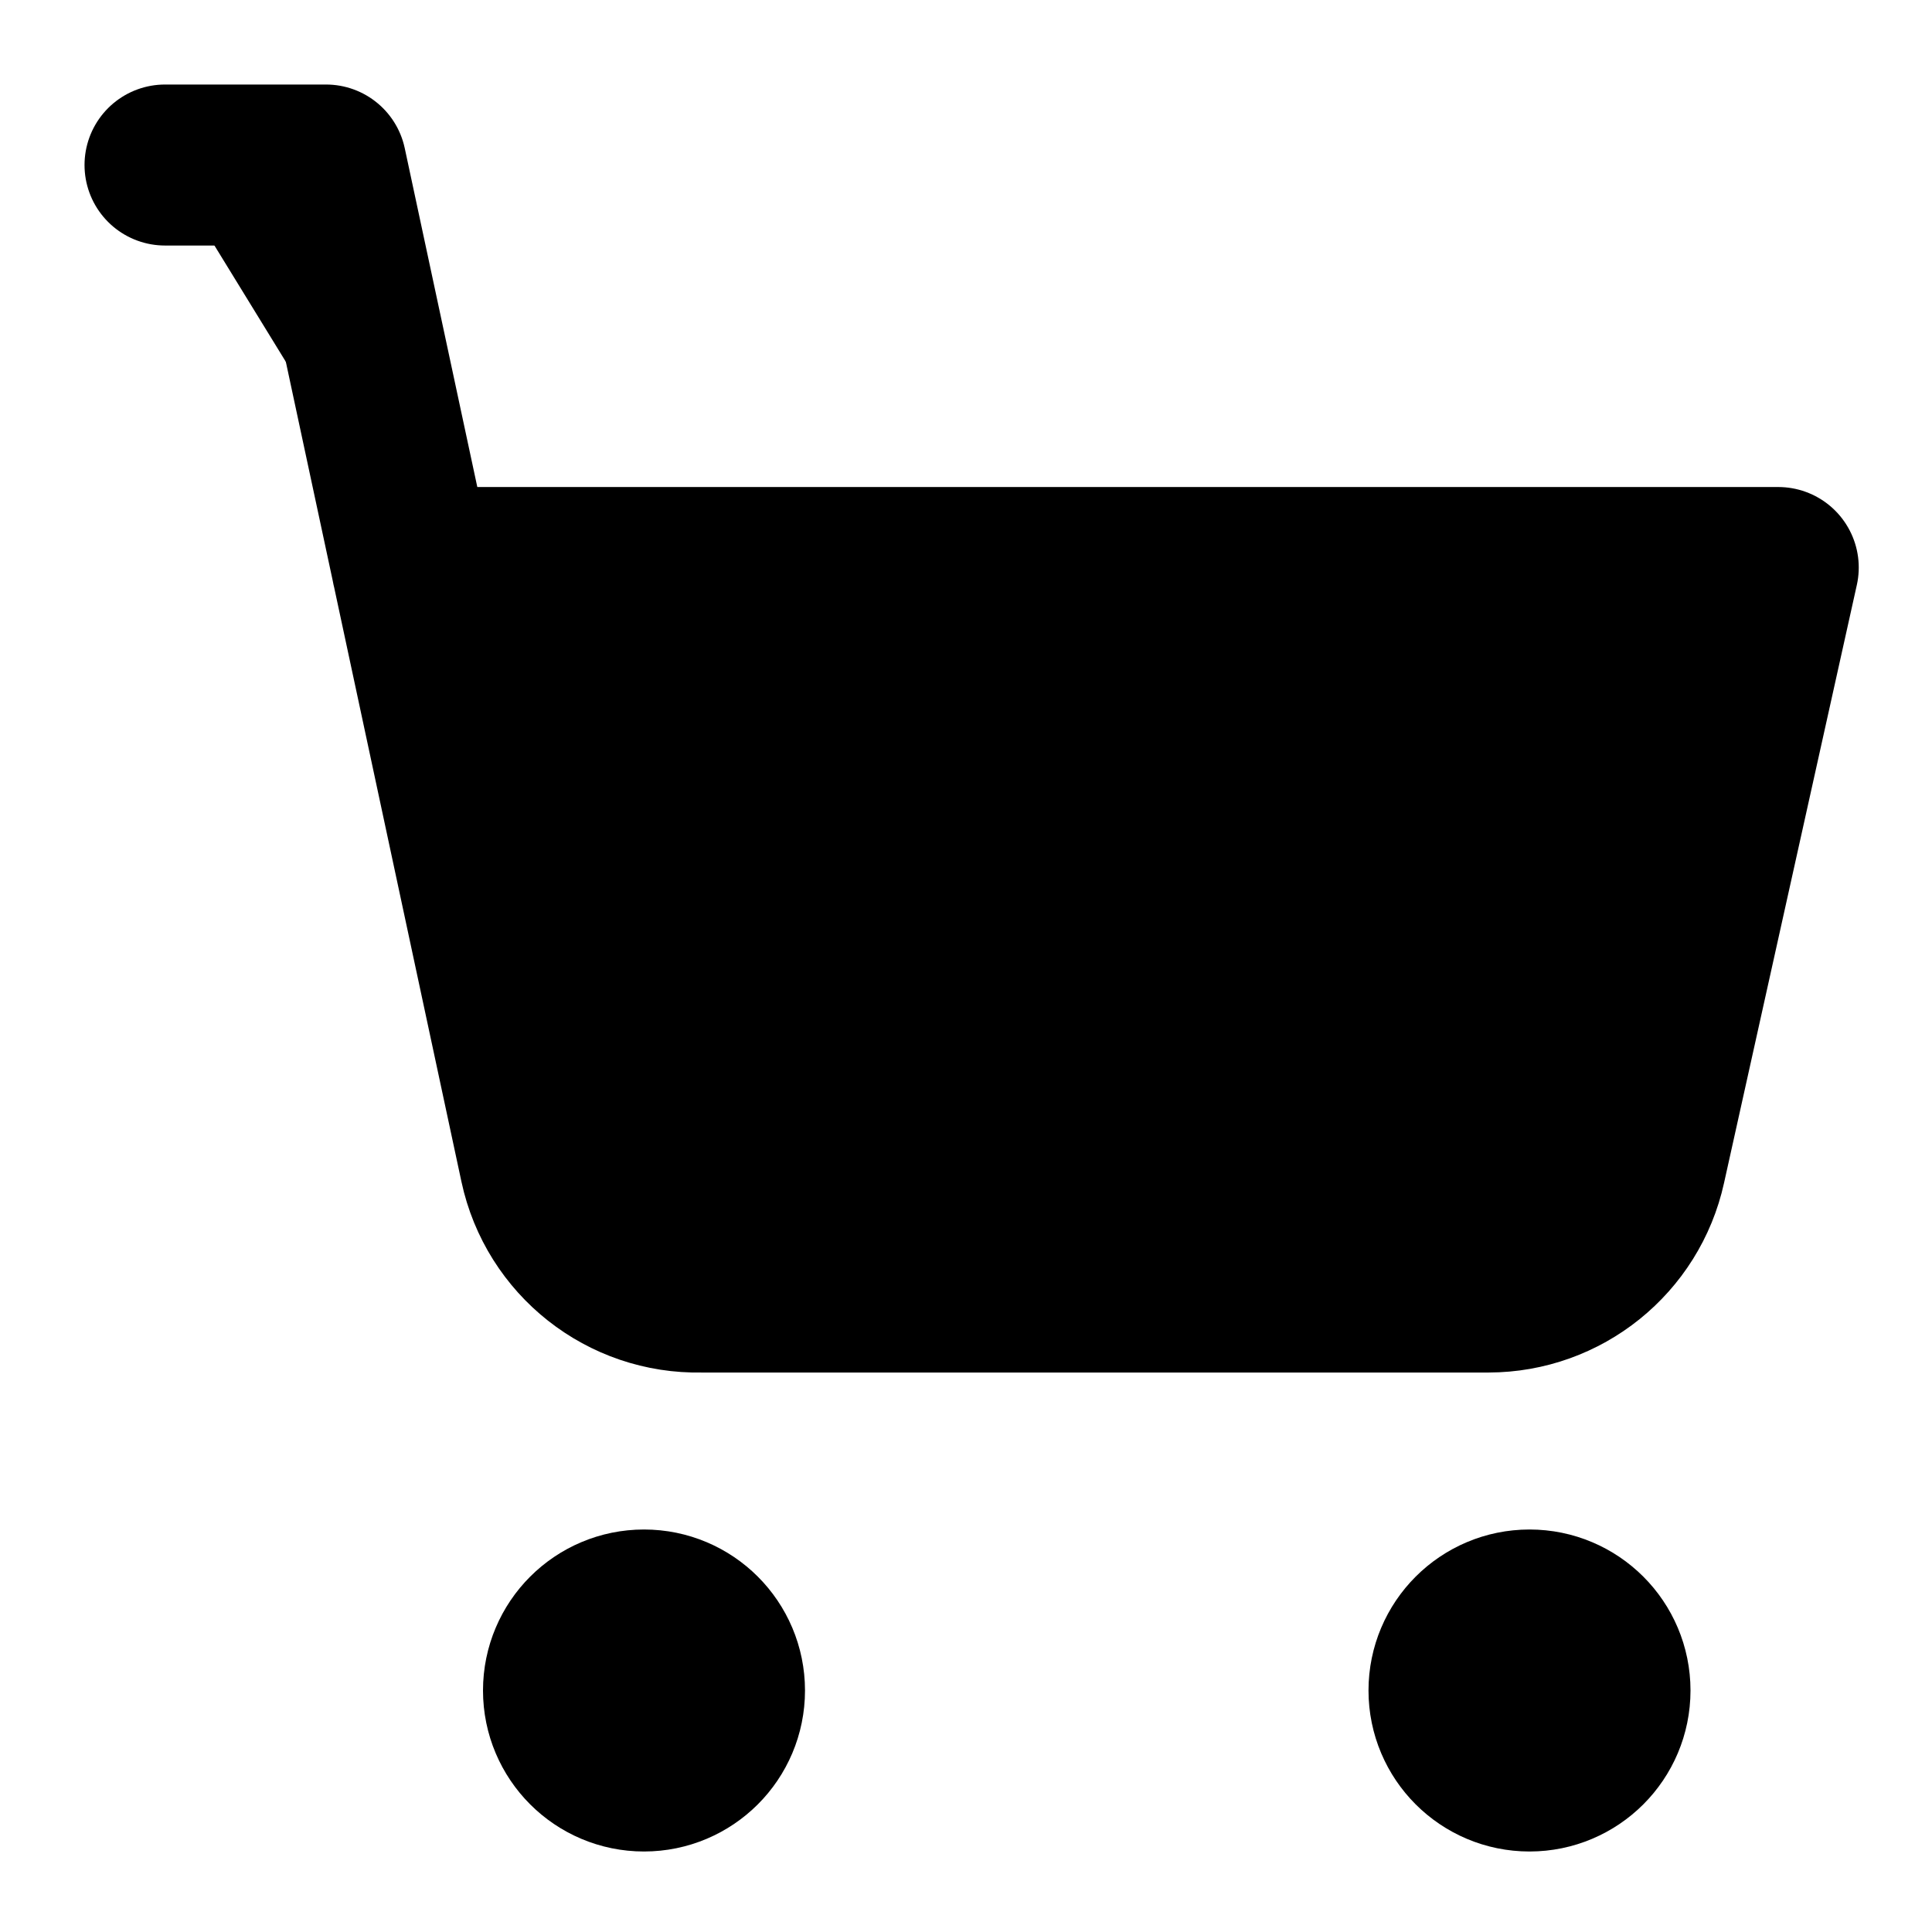
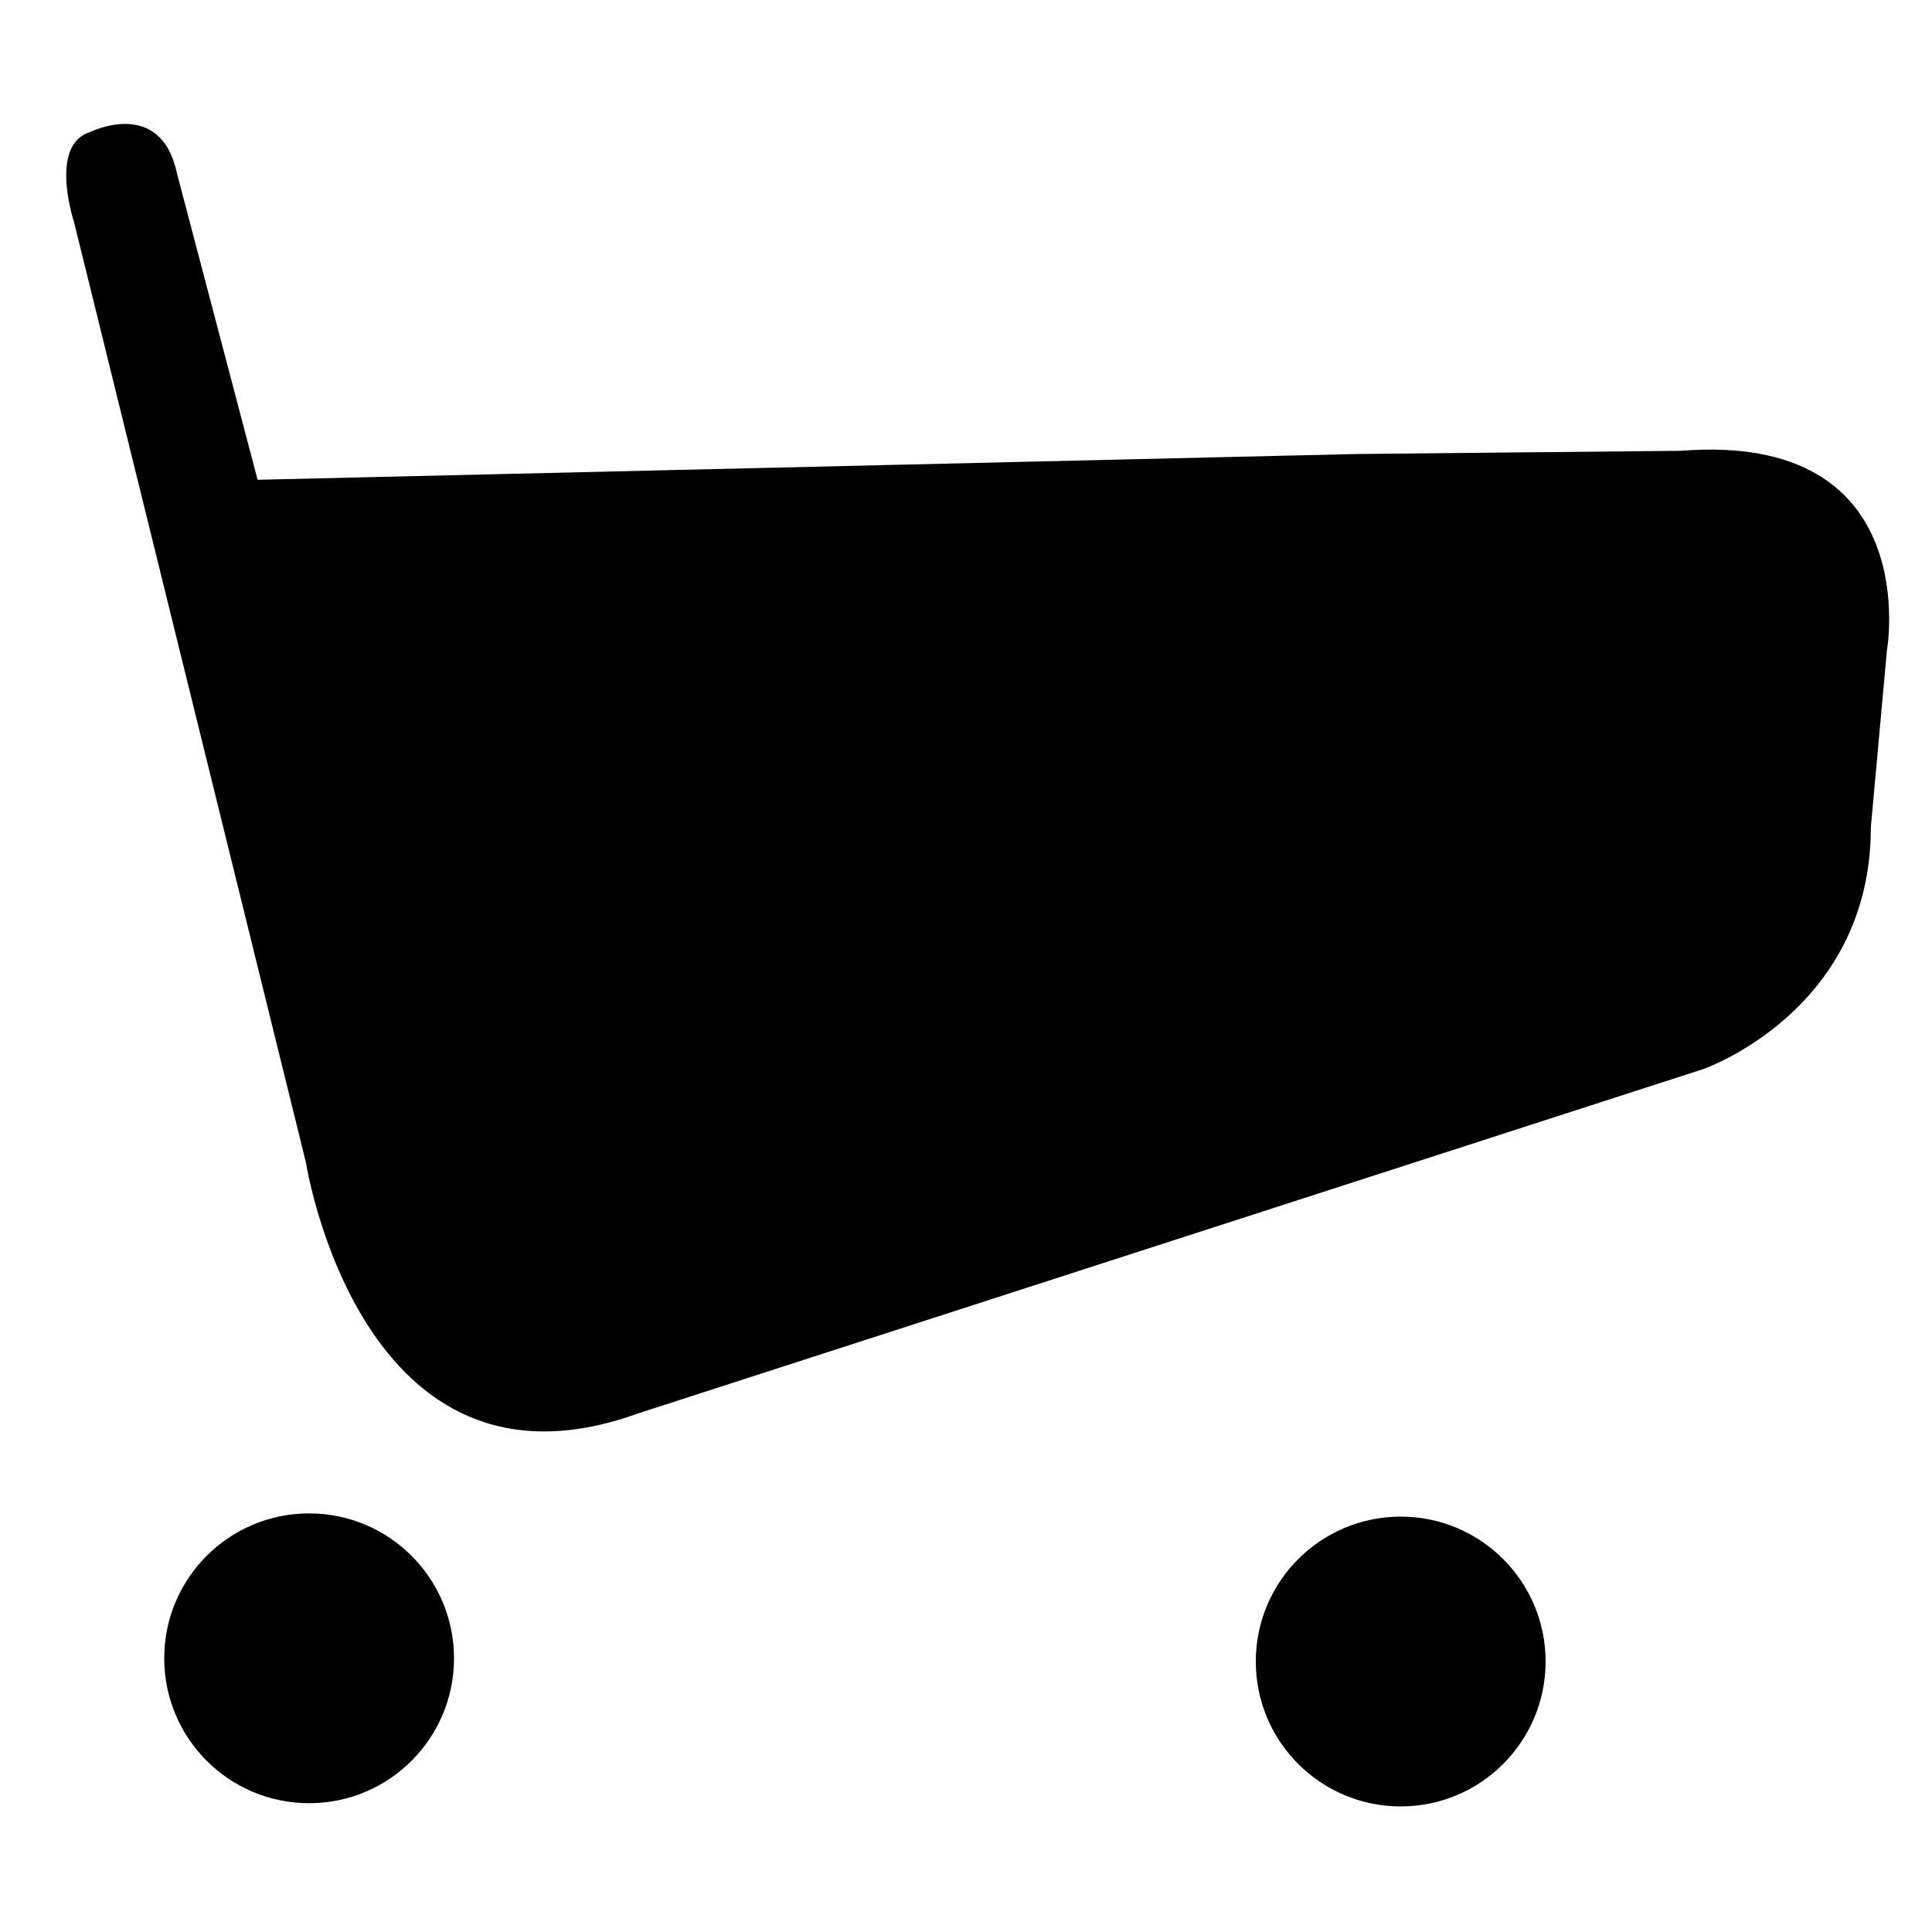
- <svg xmlns="http://www.w3.org/2000/svg" width="24" height="24" viewBox="0 0 24 24" fill="currentColor" stroke="currentColor" stroke-width="2" stroke-linecap="round" stroke-linejoin="round" class="lucide lucide-shopping-cart-icon lucide-shopping-cart">
-   <circle cx="8" cy="21" r="1" />
-   <circle cx="19" cy="21" r="1" />
-   <path d="M2.05 2.05h2l2.66 12.42a2 2 0 0 0 2 1.58h9.78a2 2 0 0 0 1.95-1.57l1.65-7.43H5.12" />
+ <svg xmlns="http://www.w3.org/2000/svg" viewBox="0 0 60 60" fill="currentColor" width="24" height="24">
+   <g>
+     <path d="M42.1,14.1L8,14.9L5.5,5.4C5,3,2.8,4.1,2.8,4.1C1.5,4.5,2.3,6.9,2.3,6.9l7.2,29.2c0,0,1.7,10.9,10.3,7.8l33.1-10.7   c0,0,5.2-1.8,5.2-7.5l0.5-5.5c0,0,1.2-6.8-6.4-6.2L42.1,14.1z" />
+     <circle class="st0" cx="43.5" cy="51.6" r="4.5" />
+     <circle class="st0" cx="9.6" cy="51.5" r="4.5" />
+     <path class="st1" d="M-5.7,6.6" />
+   </g>
</svg>
